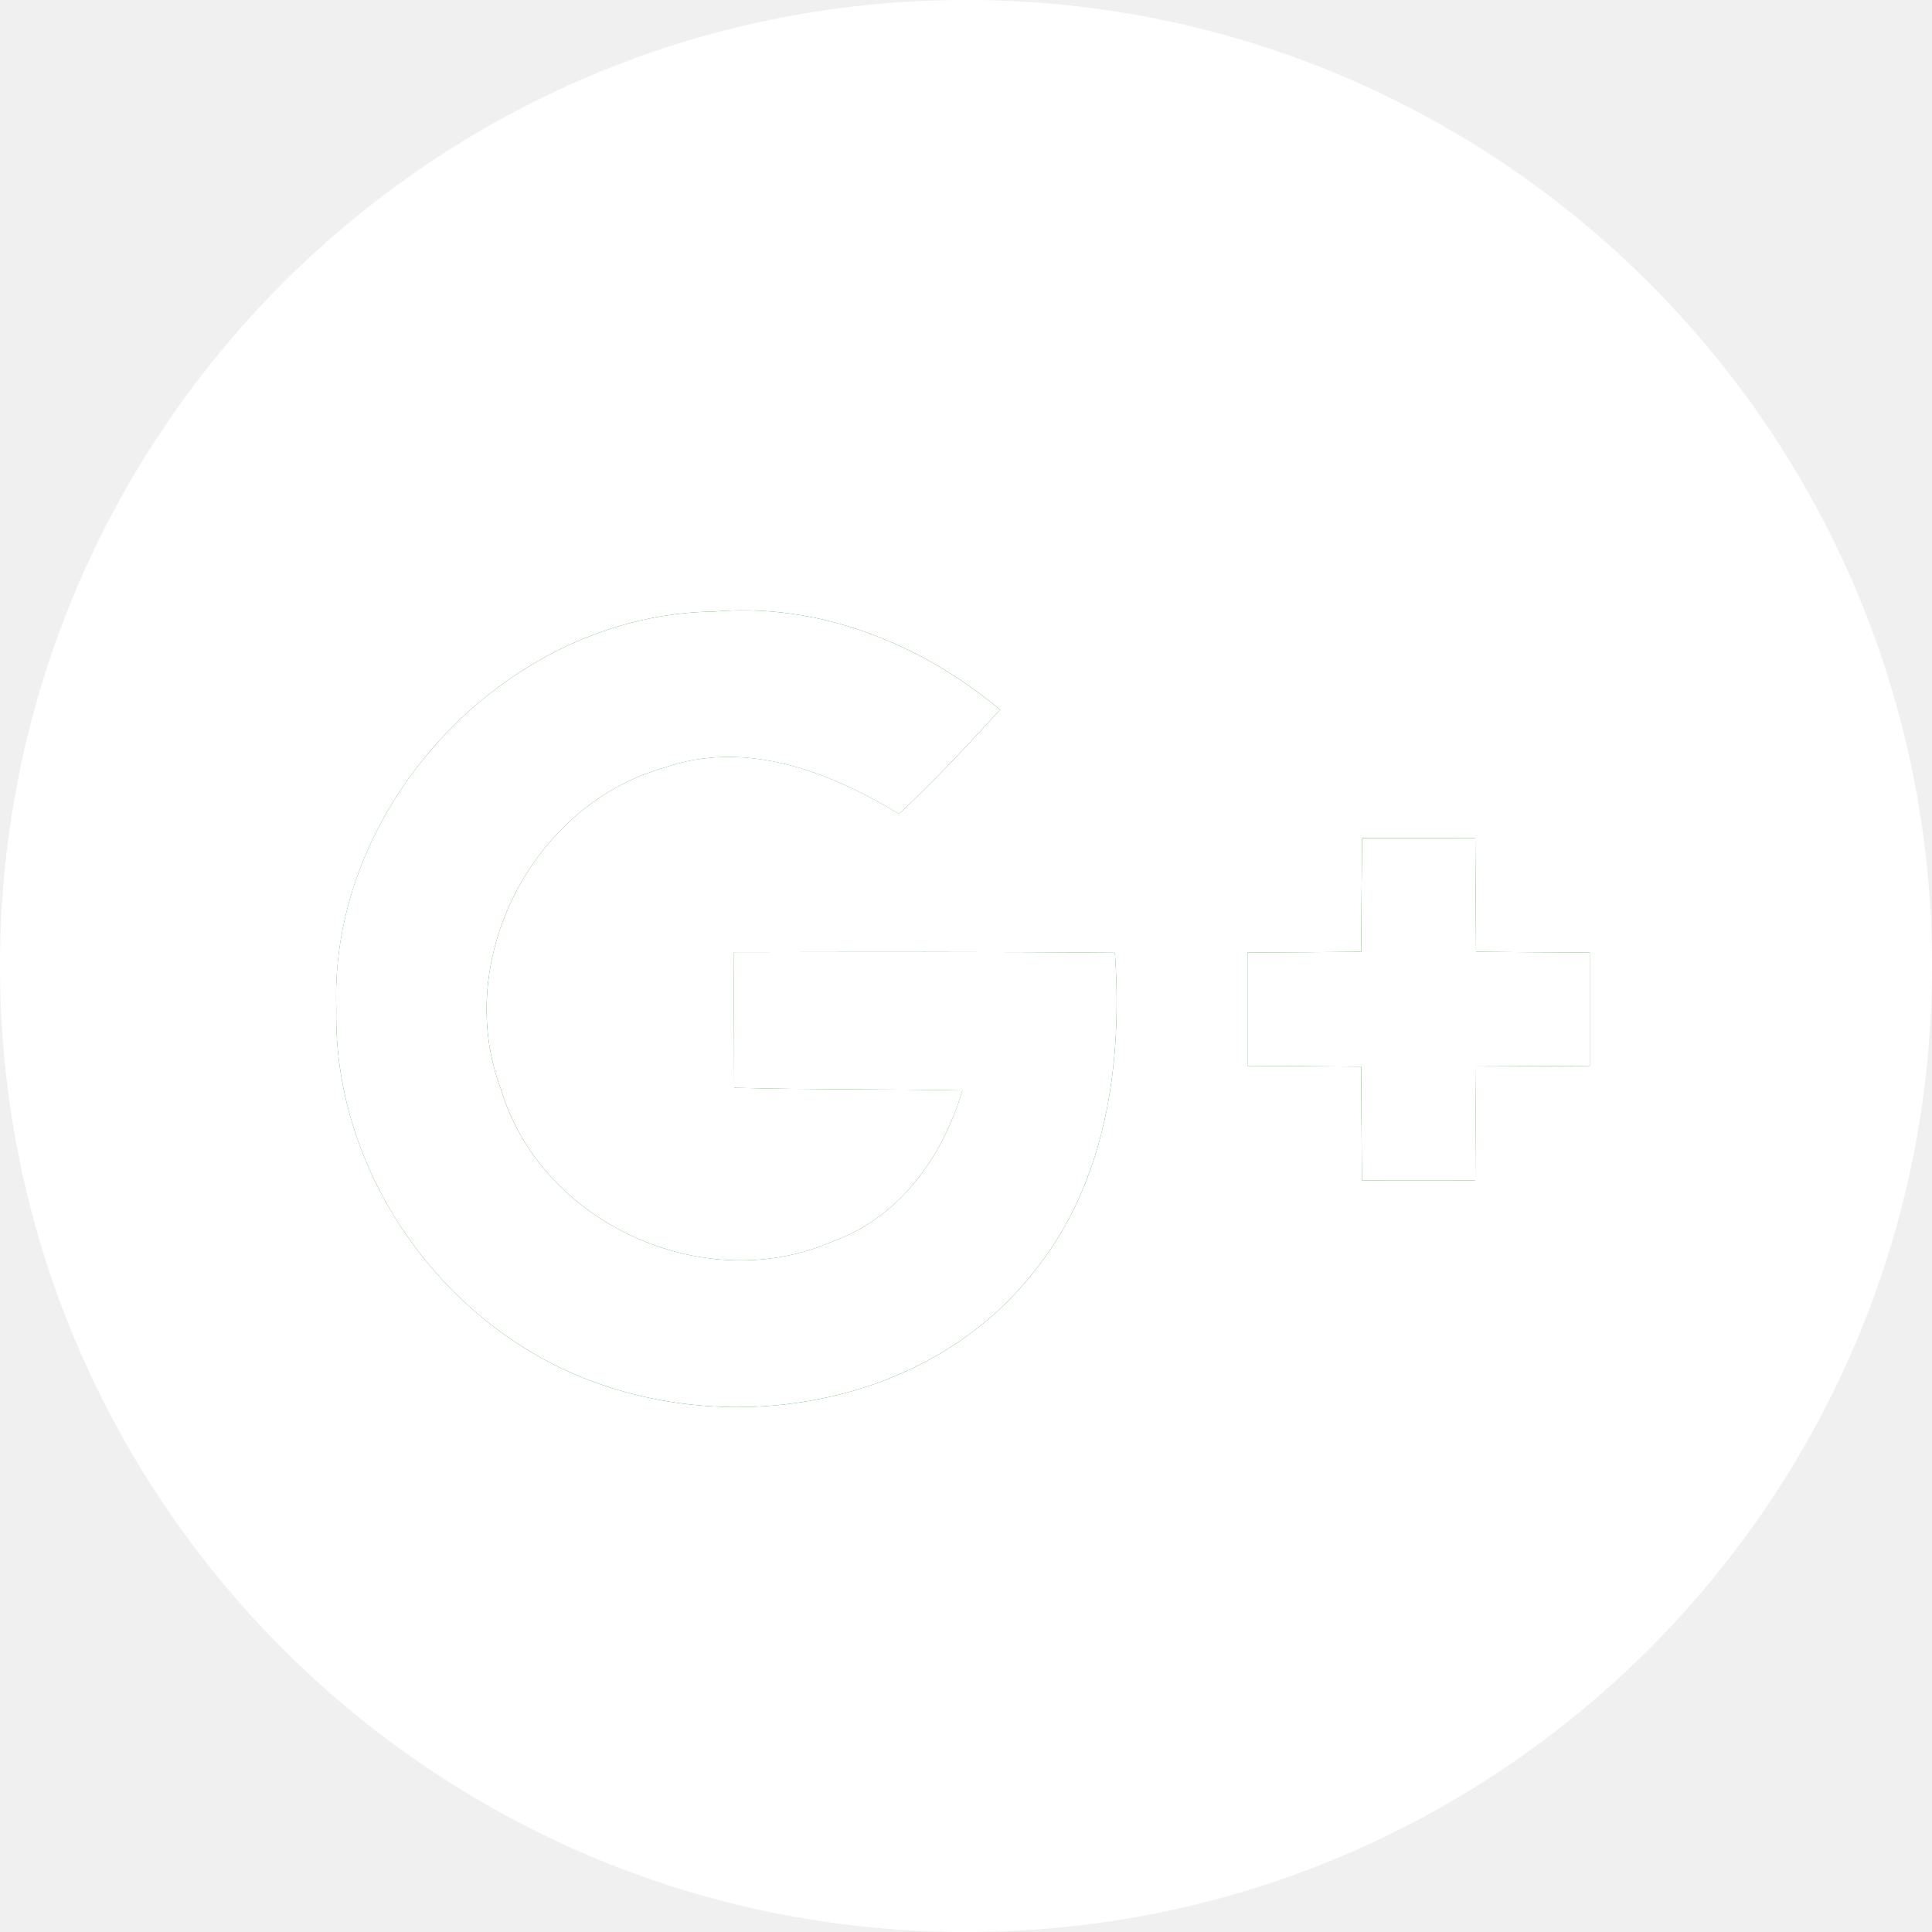
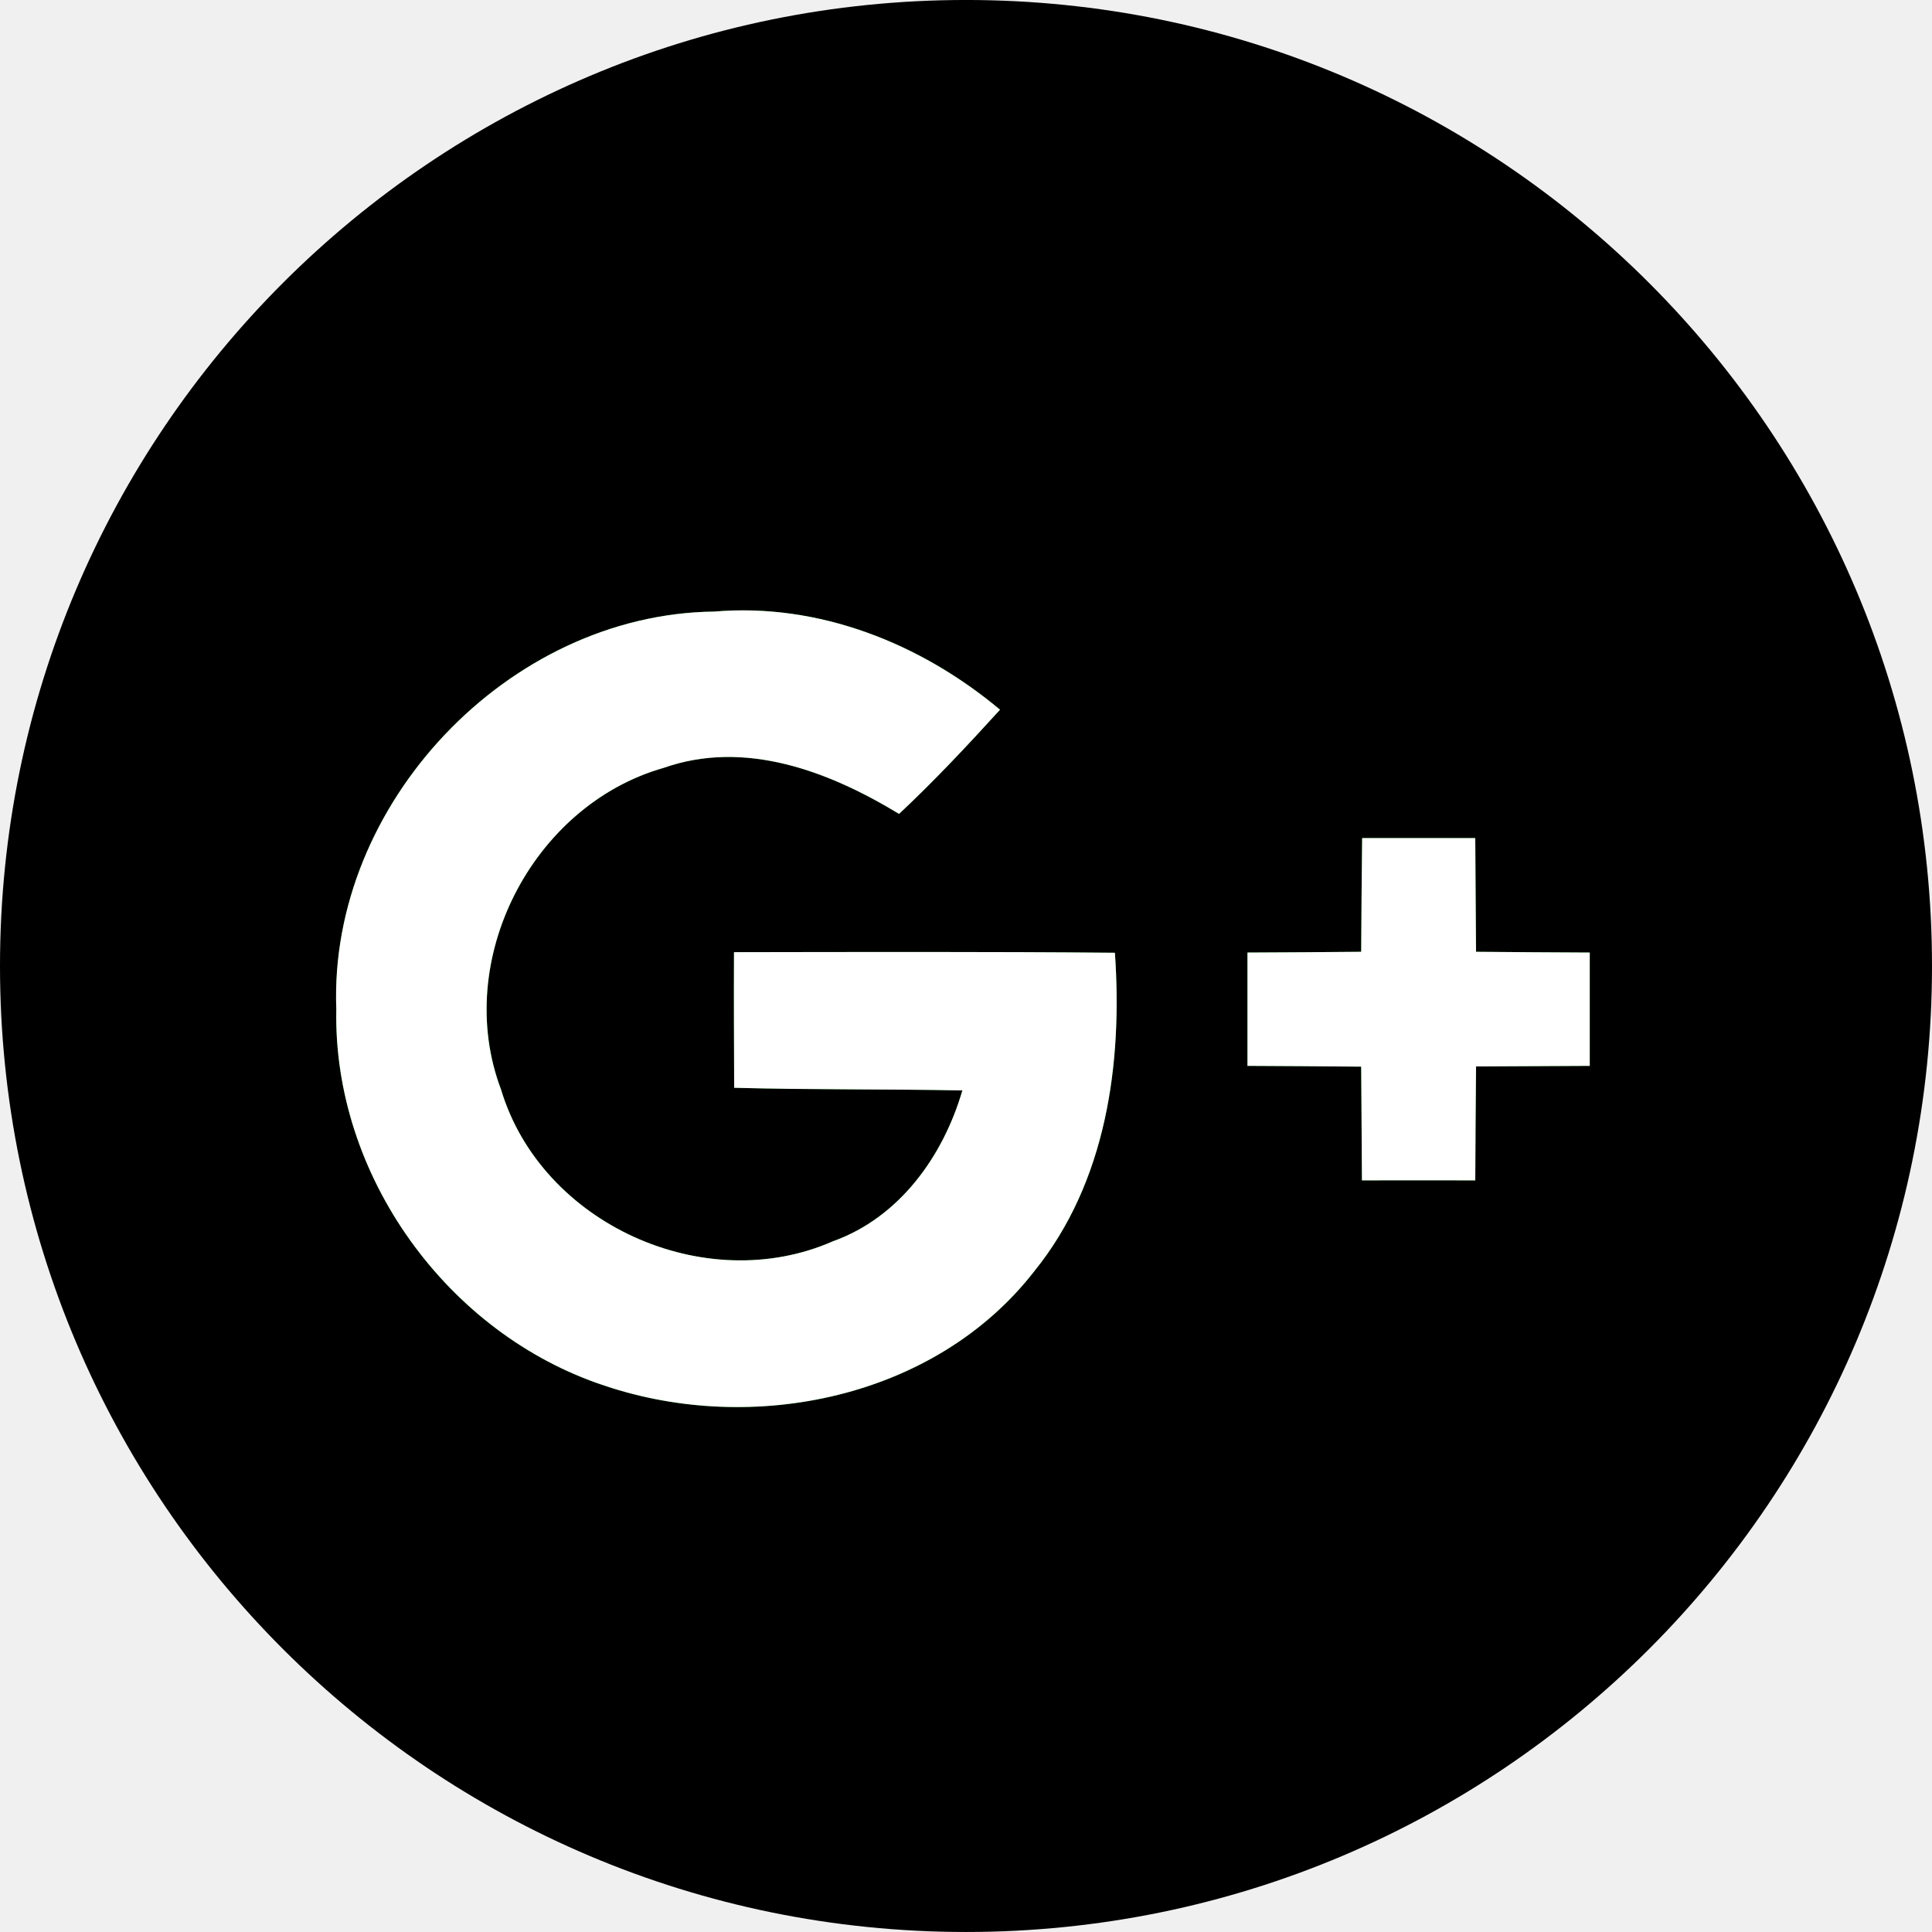
<svg xmlns="http://www.w3.org/2000/svg" viewBox="0 0 112.196 112.196" id="google">
-   <circle cx="56.098" cy="56.097" r="56.098" fill="white" />
+   <circle cx="56.098" cy="56.097" r="56.098" />
  <path d="M19.53 58.608c-.198 9.652 6.45 18.863 15.595 21.867 8.614 2.894 19.205.73 24.937-6.648 4.185-5.17 5.136-12.06 4.683-18.498-7.377-.067-14.754-.045-22.12-.034-.012 2.628 0 5.246.01 7.874 4.418.122 8.836.066 13.253.155-1.115 3.82-3.655 7.377-7.51 8.757-7.443 3.28-16.94-1.005-19.282-8.813-2.827-7.478 1.8-16.5 9.442-18.676 4.738-1.667 9.62.21 13.673 2.673 2.055-1.922 3.977-3.976 5.865-6.052-4.606-3.854-10.525-6.217-16.61-5.698-11.94.142-22.387 11.164-21.934 23.09zM79.102 48.668c-.022 2.198-.045 4.407-.056 6.604-2.21.022-4.406.033-6.604.044v6.582c2.198.01 4.407.022 6.604.045.022 2.198.022 4.395.044 6.604 2.187 0 4.385-.01 6.582 0 .012-2.21.022-4.406.045-6.615l6.604-.033v-6.583c-2.196-.01-4.405-.022-6.603-.044-.012-2.198-.033-4.407-.045-6.604-2.197-.002-4.384-.002-6.57-.002z" fill="green" />
  <g fill="#FFF">
    <path d="M19.53 58.608c-.452-11.927 9.995-22.95 21.934-23.092 6.085-.52 12.005 1.844 16.61 5.698-1.89 2.077-3.81 4.13-5.864 6.052-4.054-2.463-8.935-4.34-13.673-2.673-7.642 2.176-12.27 11.2-9.442 18.675 2.342 7.808 11.84 12.093 19.282 8.813 3.854-1.38 6.395-4.935 7.51-8.756-4.417-.088-8.835-.033-13.252-.155-.01-2.63-.022-5.247-.01-7.875 7.365-.01 14.742-.033 22.12.033.452 6.44-.498 13.33-4.684 18.498-5.73 7.377-16.32 9.542-24.936 6.648C25.98 77.47 19.332 68.26 19.53 58.608zM79.102 48.668h6.57c.012 2.198.033 4.407.045 6.604 2.197.022 4.406.033 6.604.044v6.582l-6.603.033c-.022 2.21-.033 4.407-.045 6.616-2.197-.01-4.396 0-6.582 0-.02-2.21-.02-4.406-.044-6.604-2.197-.023-4.406-.033-6.604-.045v-6.582c2.198-.01 4.396-.022 6.604-.044.01-2.195.033-4.404.056-6.602z" />
  </g>
</svg>
